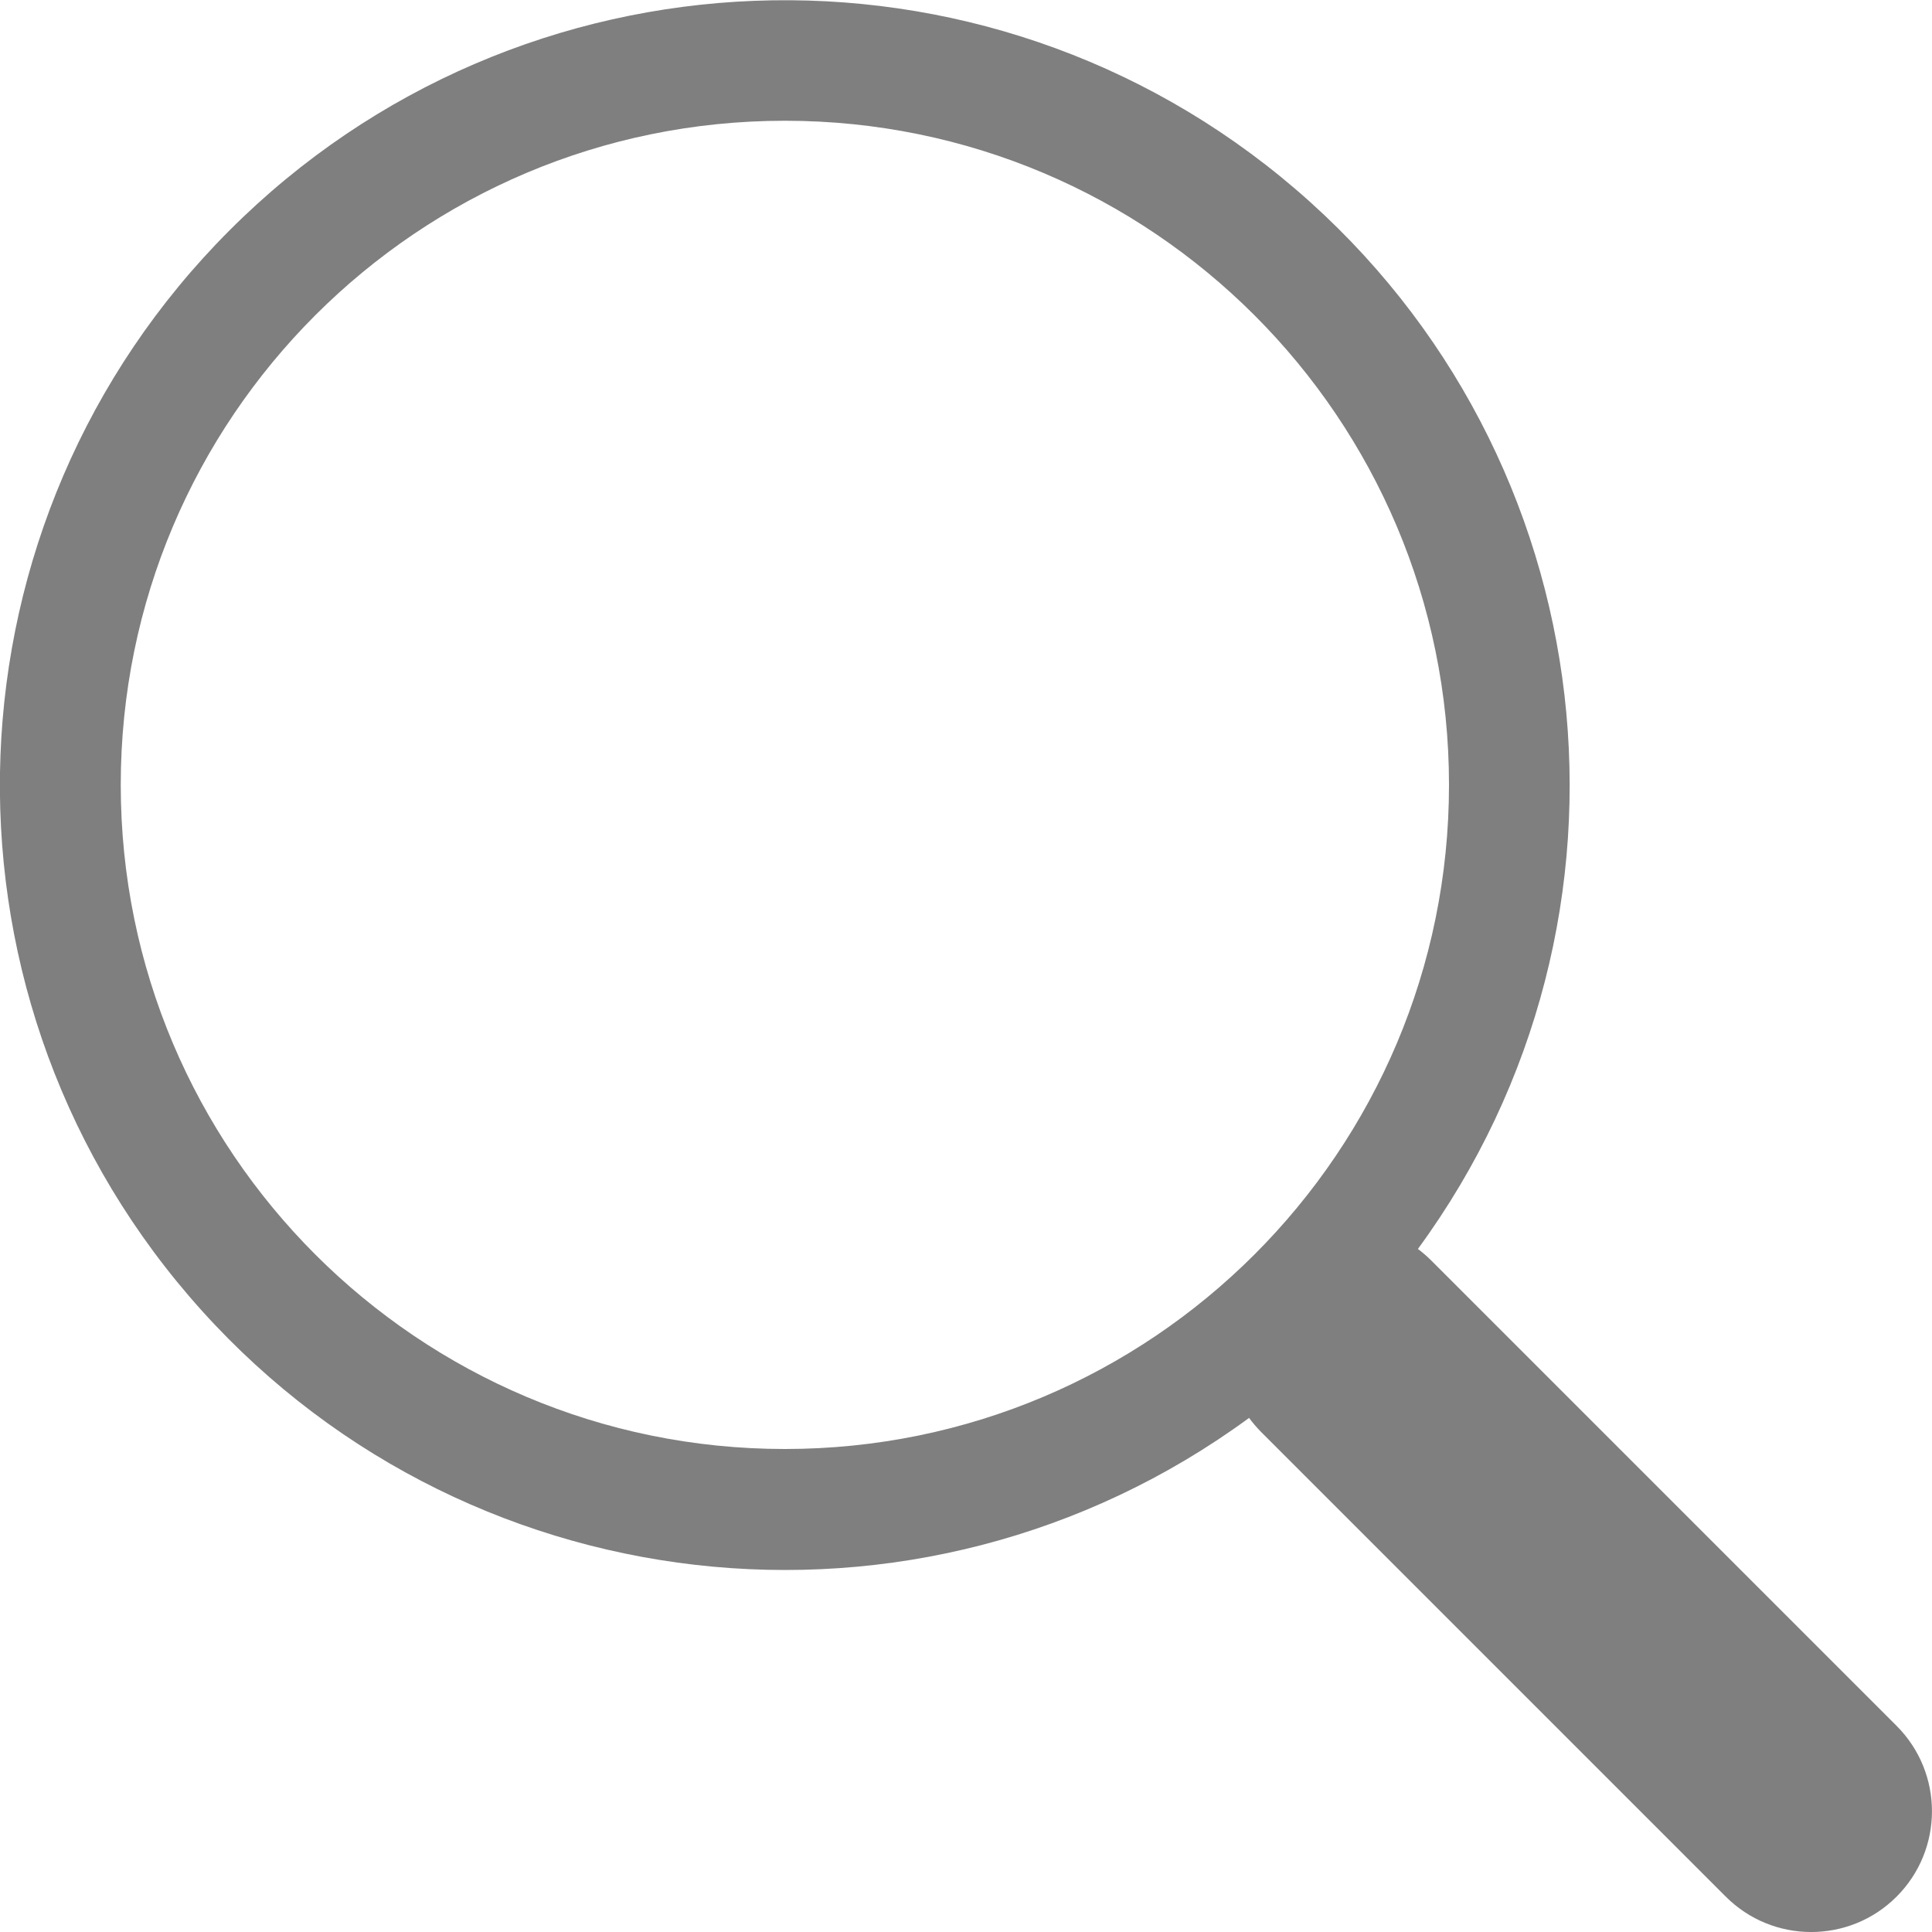
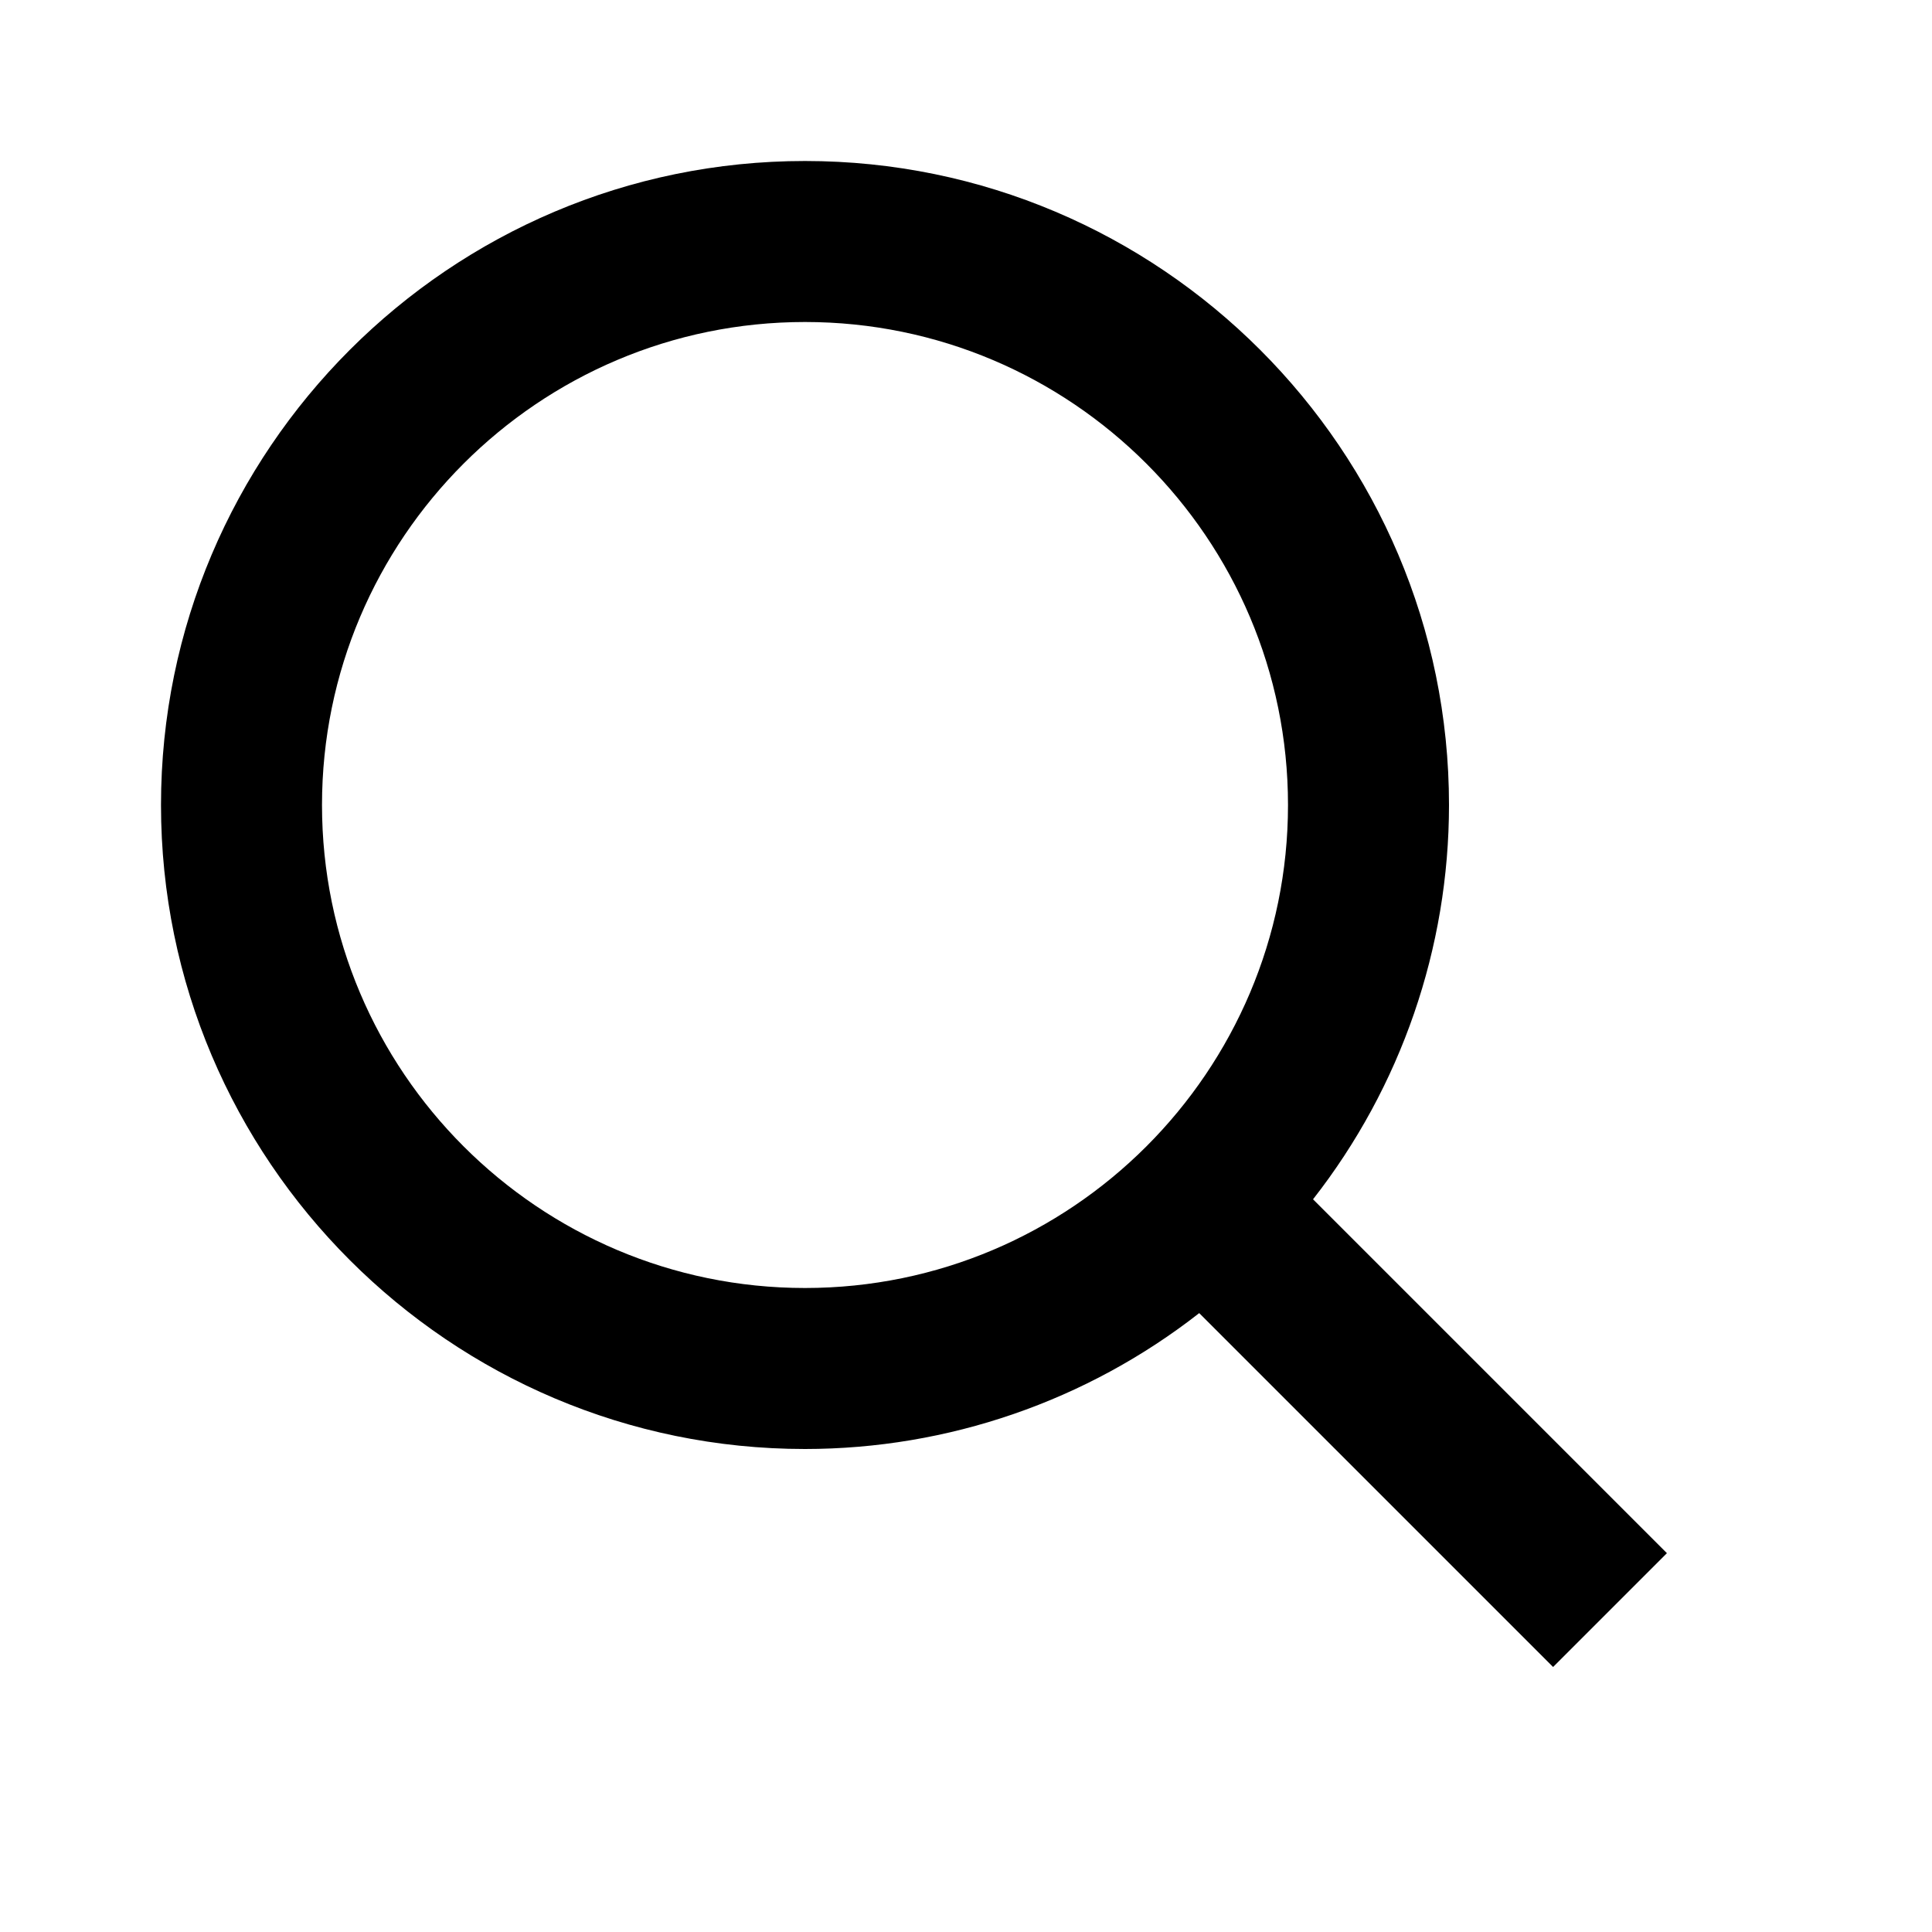
- <svg xmlns="http://www.w3.org/2000/svg" width="16" height="16" fill="#00000080" class="bi bi-search" viewBox="0 0 16 16">
-   <path d="M11.742 10.344a6.5 6.5 0 1 0-1.397 1.398h-.001q.044.06.098.115l3.85 3.85a1 1 0 0 0 1.415-1.414l-3.85-3.85a1 1 0 0 0-.115-.1zM12 6.5a5.5 5.5 0 1 1-11 0 5.5 5.5 0 0 1 11 0" />
+ <svg xmlns="http://www.w3.org/2000/svg" width="24" height="24" viewBox="0 0 24 24" style="fill: rgba(0, 0, 0, 1);transform: ;msFilter:;">
+   <path d="M10 18a7.952 7.952 0 0 0 4.897-1.688l4.396 4.396 1.414-1.414-4.396-4.396A7.952 7.952 0 0 0 18 10c0-4.411-3.589-8-8-8s-8 3.589-8 8 3.589 8 8 8zm0-14c3.309 0 6 2.691 6 6s-2.691 6-6 6-6-2.691-6-6 2.691-6 6-6z" />
</svg>
